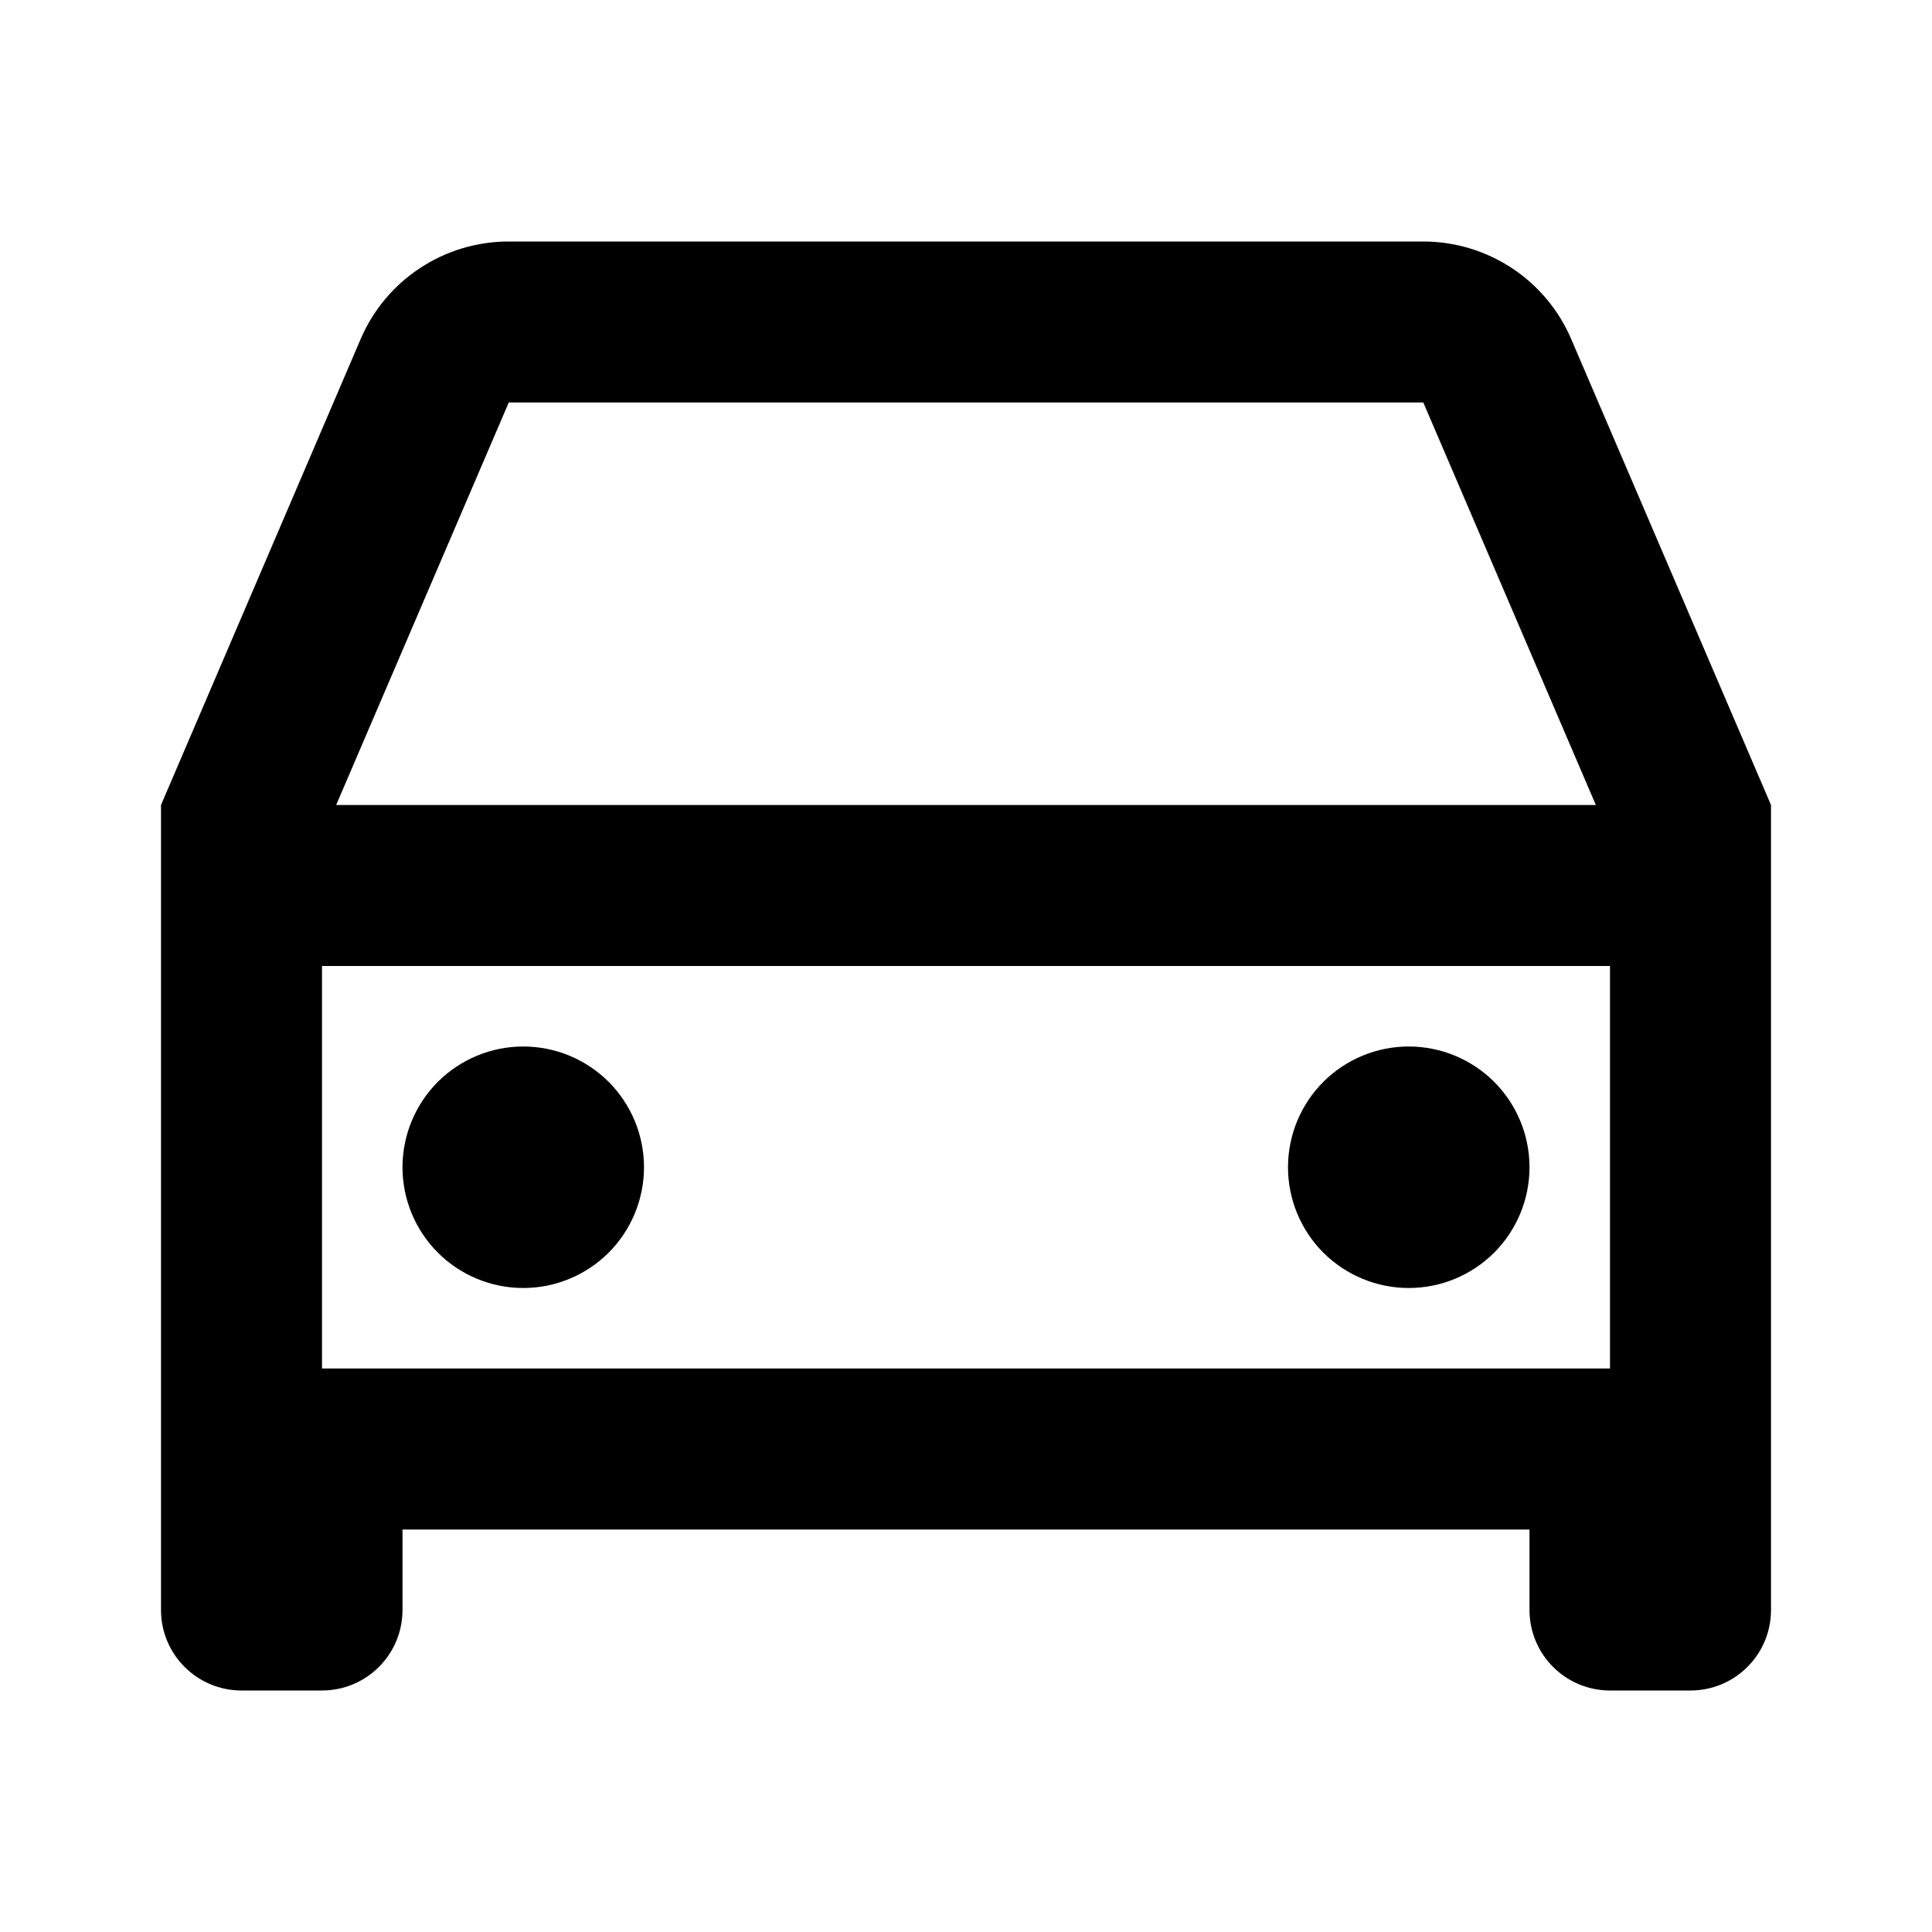
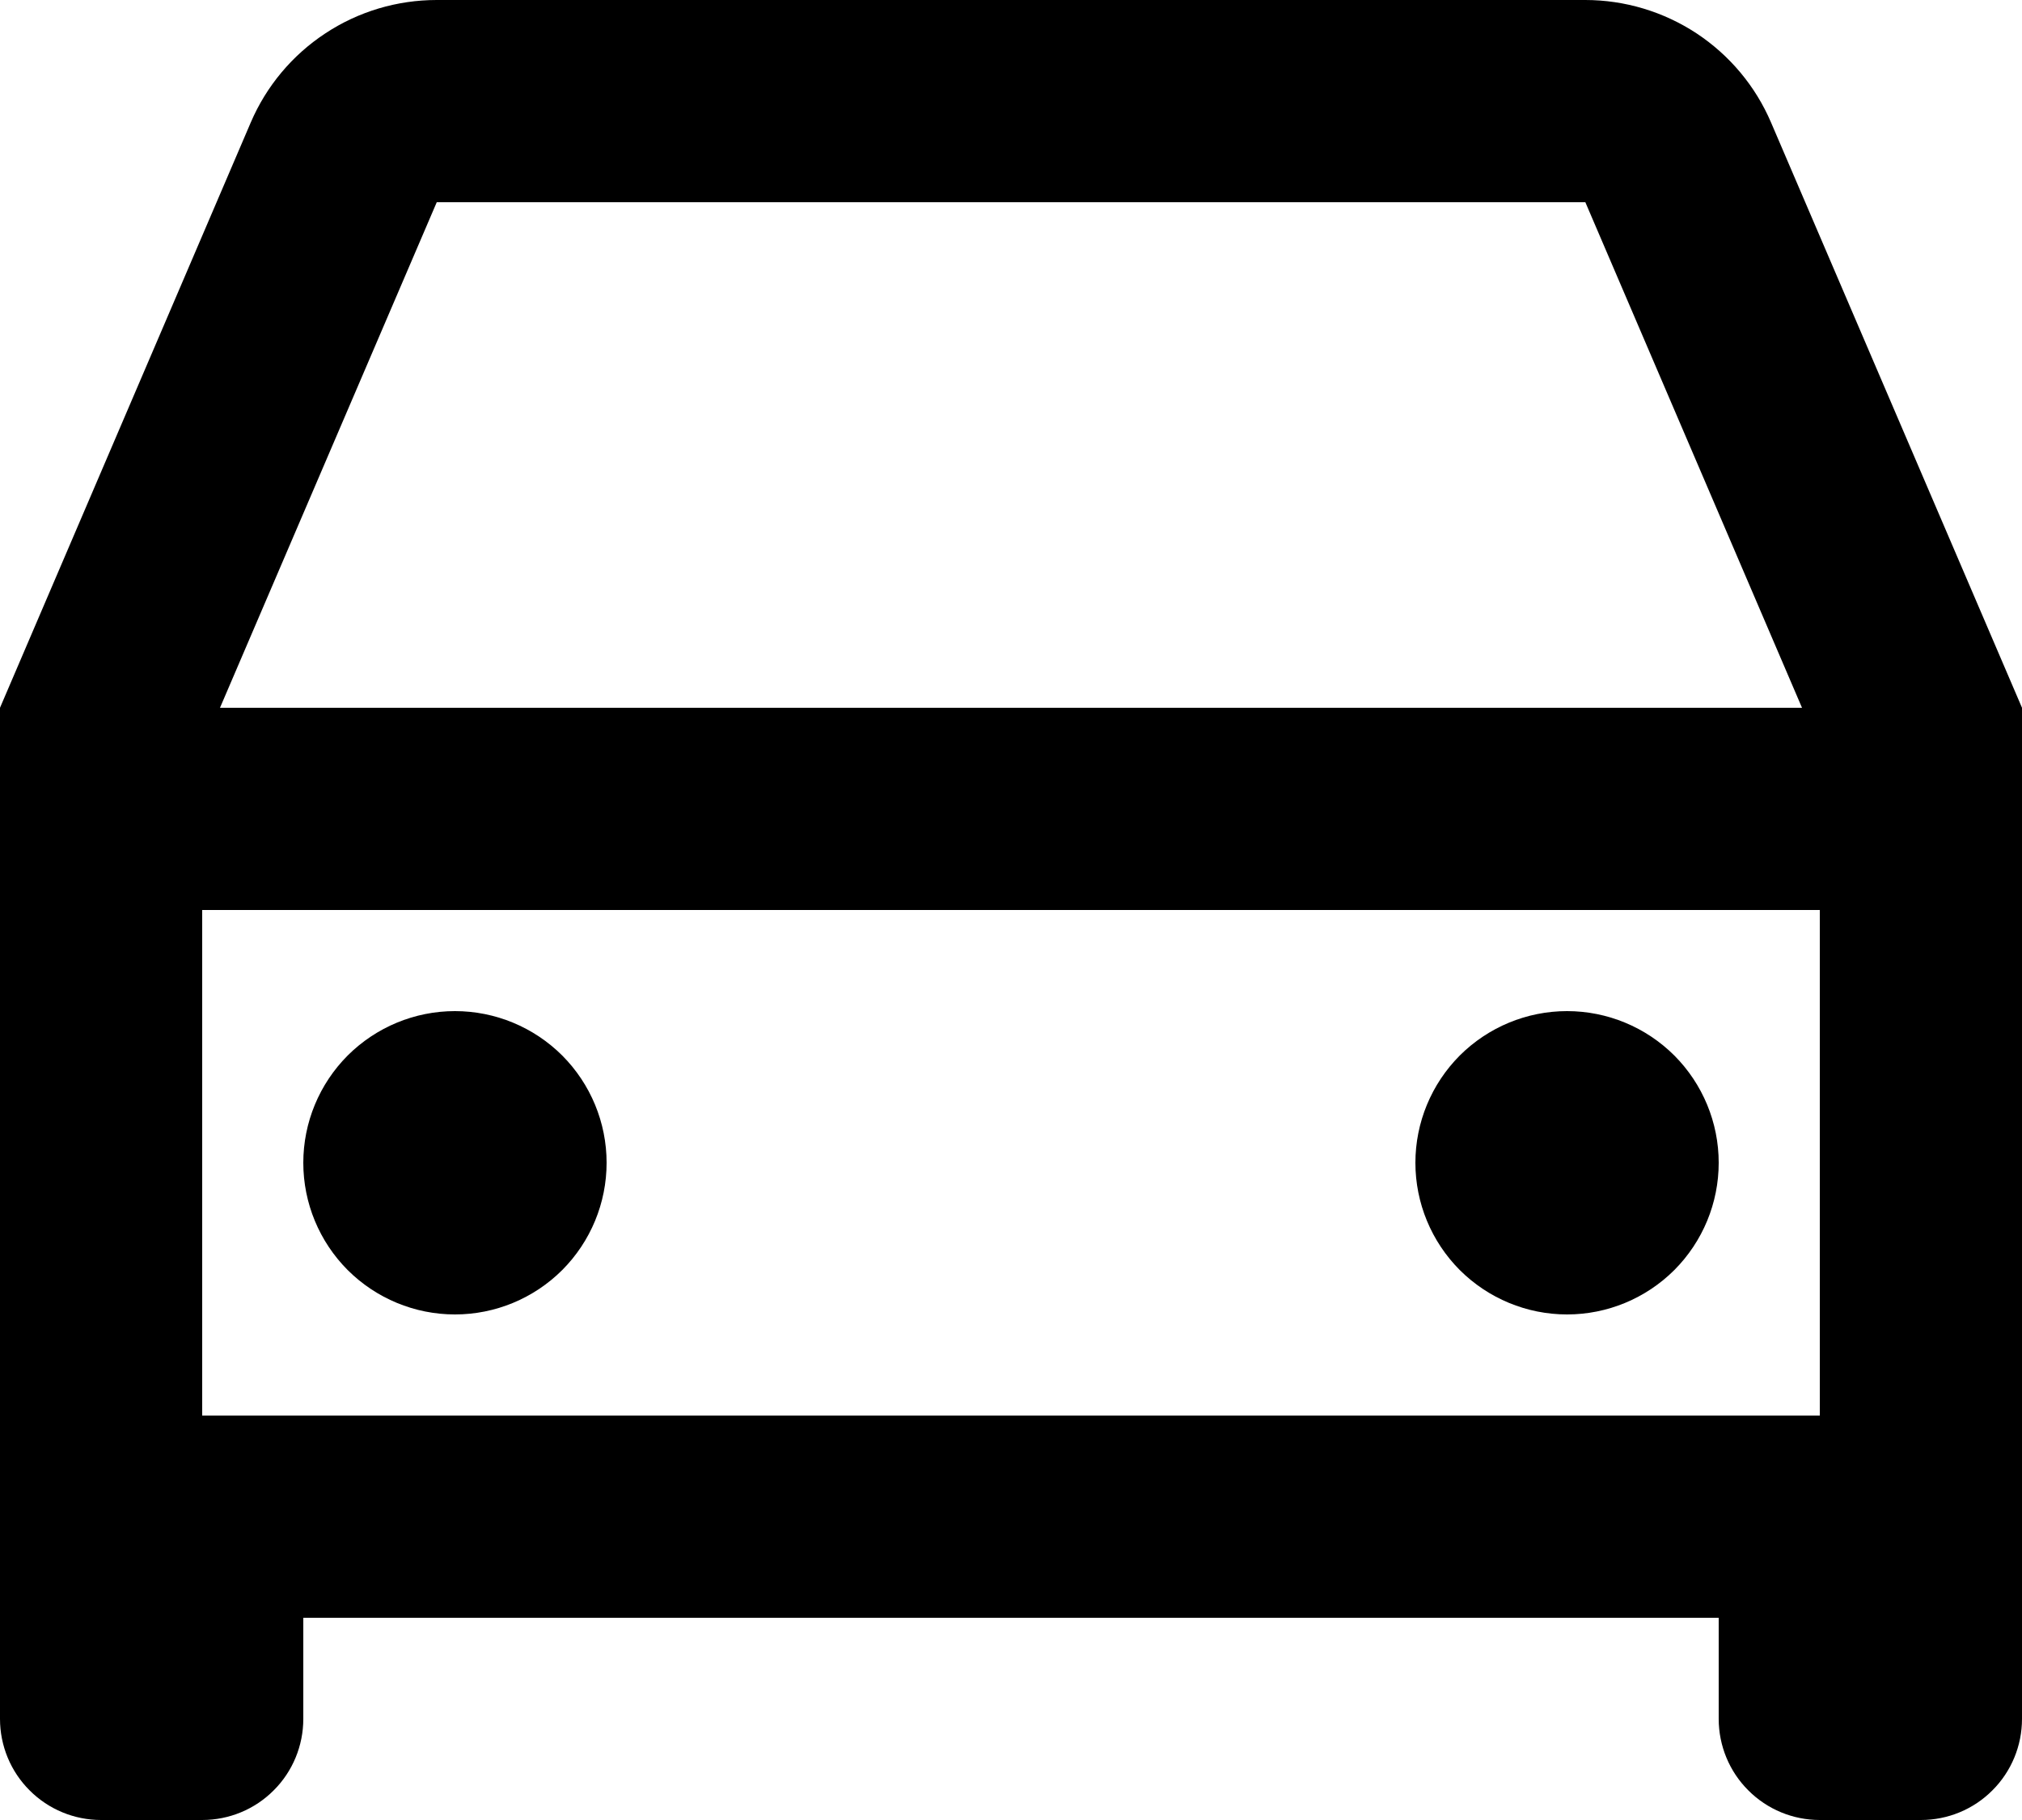
- <svg xmlns="http://www.w3.org/2000/svg" width="24" height="24" viewBox="0 0 24 24">
-   <path d="M19 19H5V20C5 20.265 4.895 20.52 4.707 20.707C4.52 20.895 4.265 21 4 21H3C2.735 21 2.48 20.895 2.293 20.707C2.105 20.52 2 20.265 2 20V10L4.48 4.212C4.634 3.852 4.891 3.545 5.218 3.33C5.545 3.114 5.928 3 6.32 3H17.68C18.071 3 18.454 3.115 18.781 3.33C19.108 3.546 19.364 3.852 19.518 4.212L22 10V20C22 20.265 21.895 20.52 21.707 20.707C21.52 20.895 21.265 21 21 21H20C19.735 21 19.48 20.895 19.293 20.707C19.105 20.52 19 20.265 19 20V19ZM20 12H4V17H20V12ZM4.176 10H19.824L17.681 5H6.32L4.176 10ZM6.5 16C6.102 16 5.721 15.842 5.439 15.561C5.158 15.279 5 14.898 5 14.5C5 14.102 5.158 13.721 5.439 13.439C5.721 13.158 6.102 13 6.5 13C6.898 13 7.279 13.158 7.561 13.439C7.842 13.721 8 14.102 8 14.5C8 14.898 7.842 15.279 7.561 15.561C7.279 15.842 6.898 16 6.5 16ZM17.5 16C17.102 16 16.721 15.842 16.439 15.561C16.158 15.279 16 14.898 16 14.5C16 14.102 16.158 13.721 16.439 13.439C16.721 13.158 17.102 13 17.5 13C17.898 13 18.279 13.158 18.561 13.439C18.842 13.721 19 14.102 19 14.5C19 14.898 18.842 15.279 18.561 15.561C18.279 15.842 17.898 16 17.5 16Z" />
+ <svg xmlns="http://www.w3.org/2000/svg" width="20" height="18" viewBox="0 0 20 18">
+   <path d="M17 16H3V17C3 17.265 2.895 17.52 2.707 17.707C2.52 17.895 2.265 18 2 18H1C0.735 18 0.48 17.895 0.293 17.707C0.105 17.52 0 17.265 0 17V7L2.48 1.212C2.634 0.852 2.891 0.545 3.218 0.33C3.545 0.114 3.928 -0 4.32 7.91365e-07H15.68C16.071 4.4012e-05 16.454 0.115 16.781 0.33C17.108 0.546 17.364 0.852 17.518 1.212L20 7V17C20 17.265 19.895 17.52 19.707 17.707C19.52 17.895 19.265 18 19 18H18C17.735 18 17.48 17.895 17.293 17.707C17.105 17.52 17 17.265 17 17V16ZM18 9H2V14H18V9ZM2.176 7H17.824L15.681 2H4.32L2.176 7ZM4.5 13C4.102 13 3.721 12.842 3.439 12.561C3.158 12.279 3 11.898 3 11.5C3 11.102 3.158 10.721 3.439 10.439C3.721 10.158 4.102 10 4.5 10C4.898 10 5.279 10.158 5.561 10.439C5.842 10.721 6 11.102 6 11.5C6 11.898 5.842 12.279 5.561 12.561C5.279 12.842 4.898 13 4.5 13ZM15.5 13C15.102 13 14.721 12.842 14.439 12.561C14.158 12.279 14 11.898 14 11.5C14 11.102 14.158 10.721 14.439 10.439C14.721 10.158 15.102 10 15.5 10C15.898 10 16.279 10.158 16.561 10.439C16.842 10.721 17 11.102 17 11.5C17 11.898 16.842 12.279 16.561 12.561C16.279 12.842 15.898 13 15.5 13Z" />
</svg>
